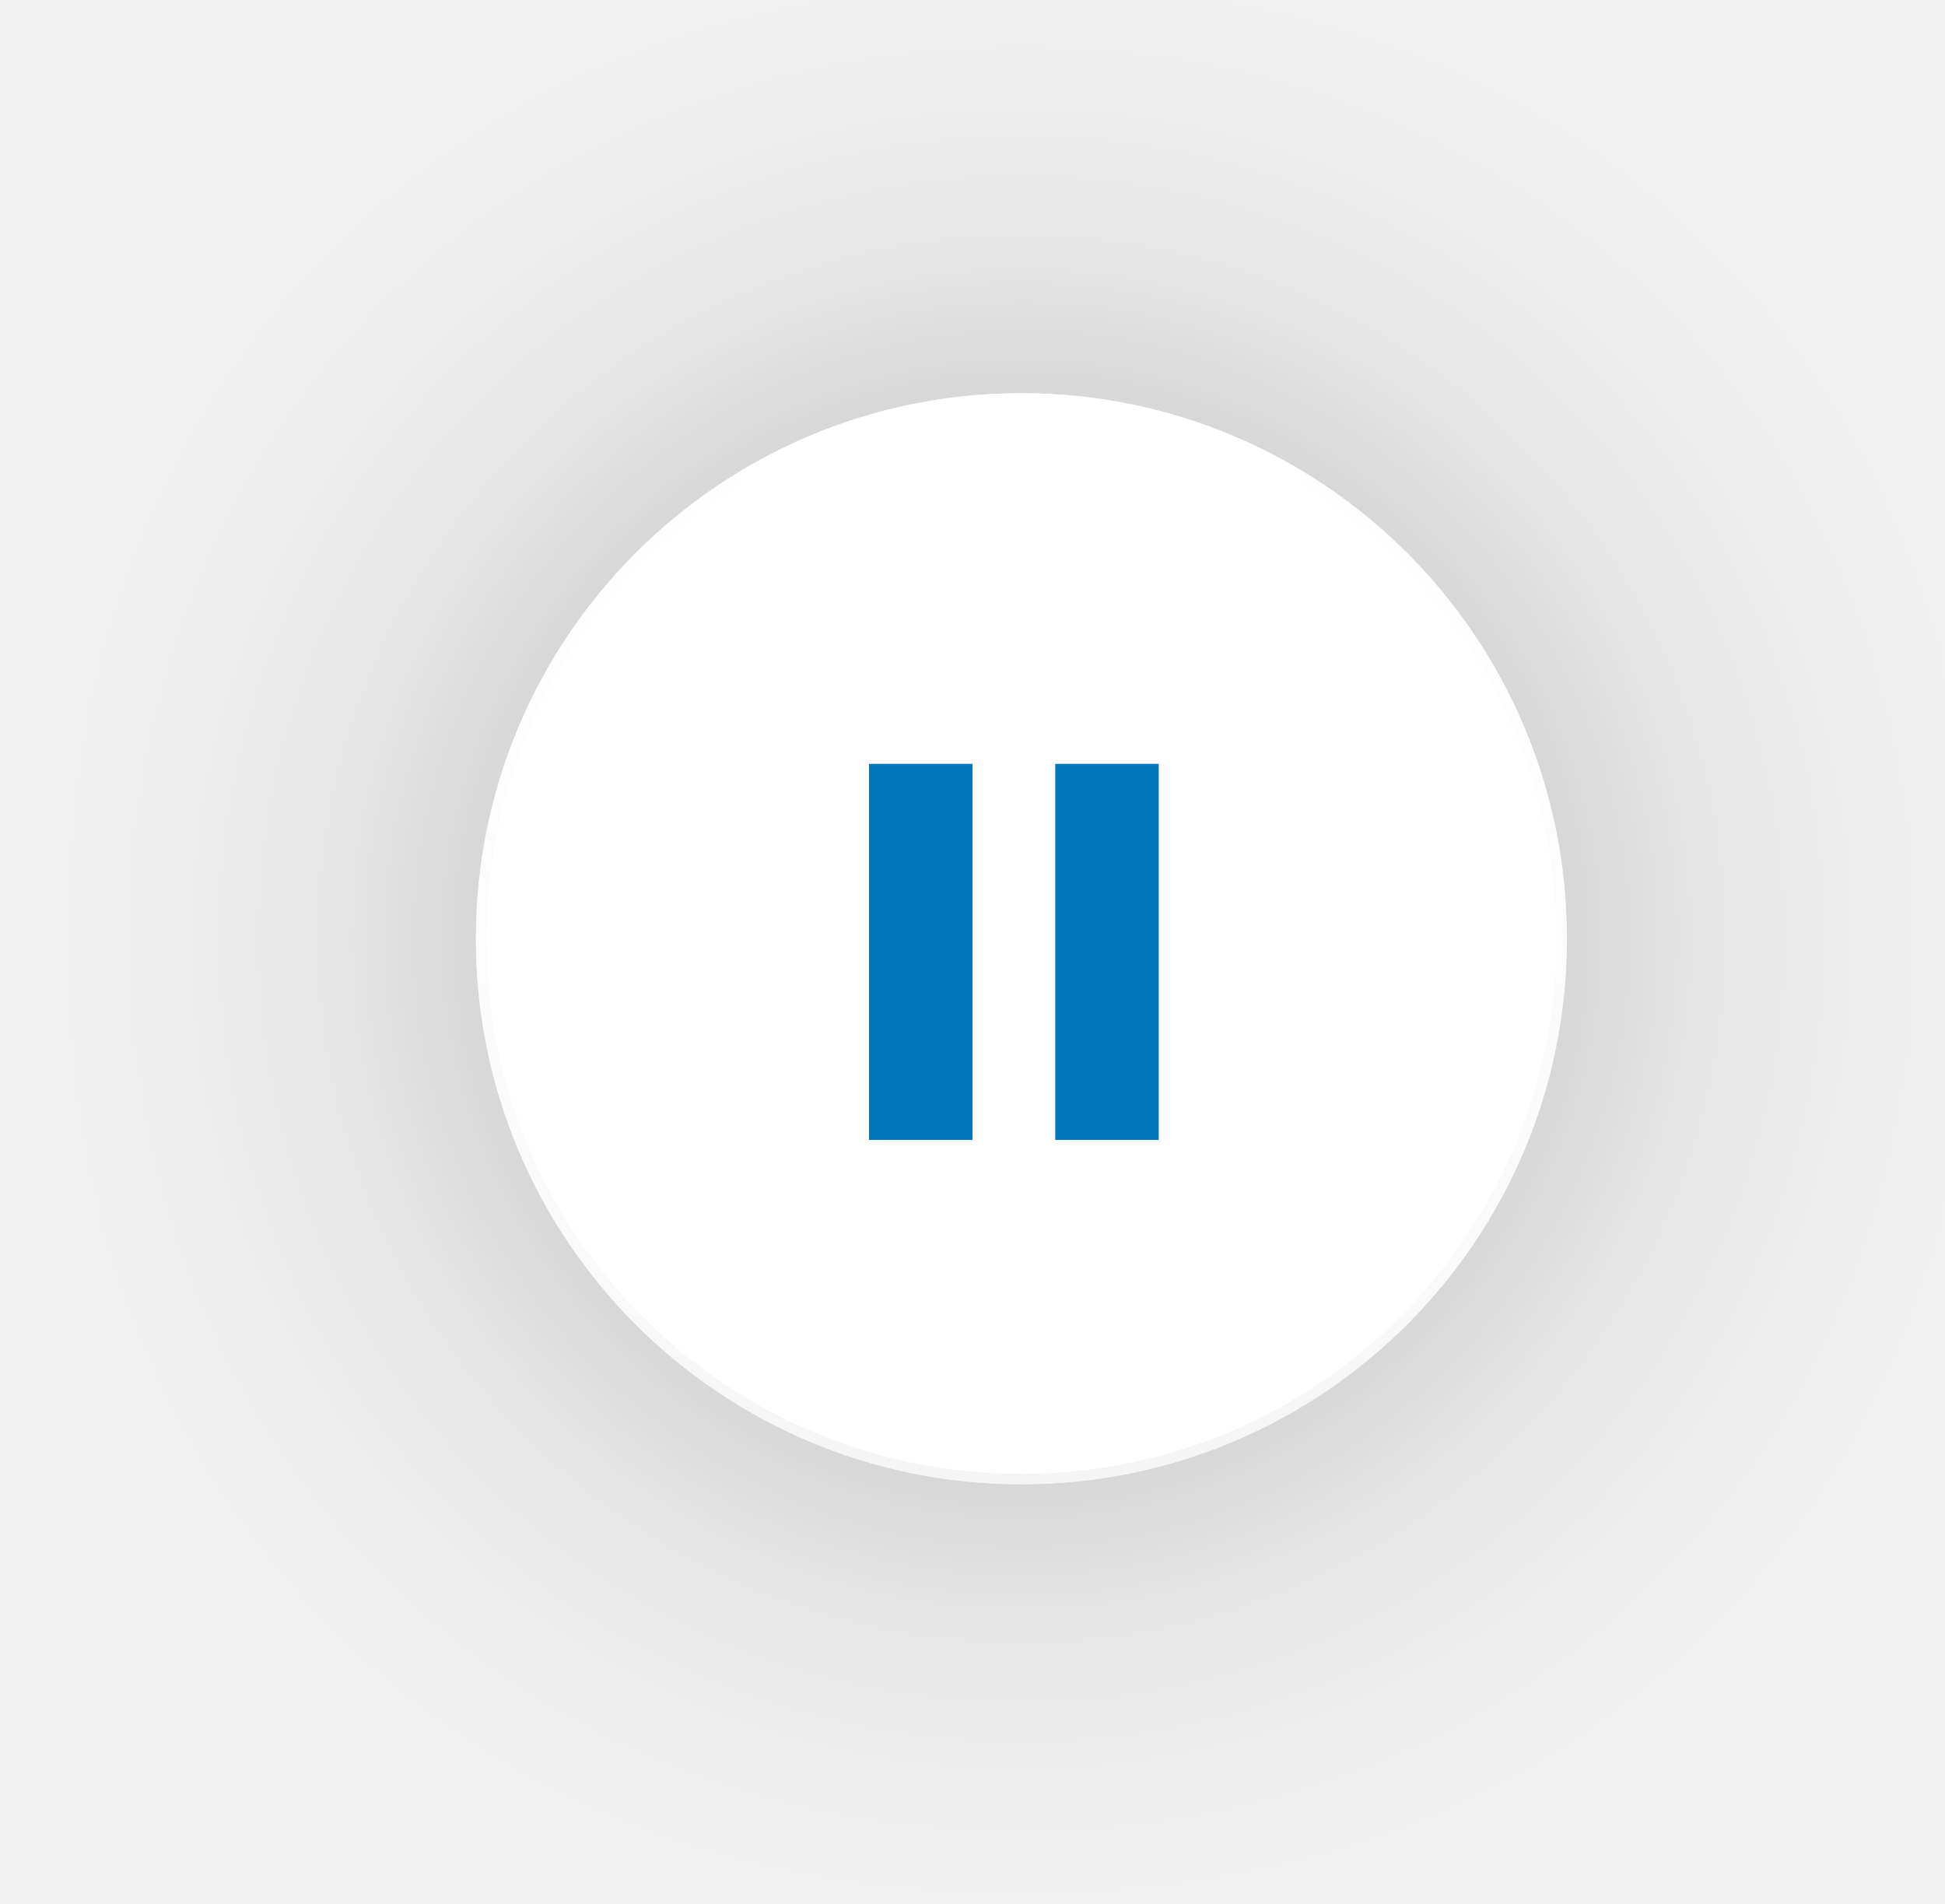
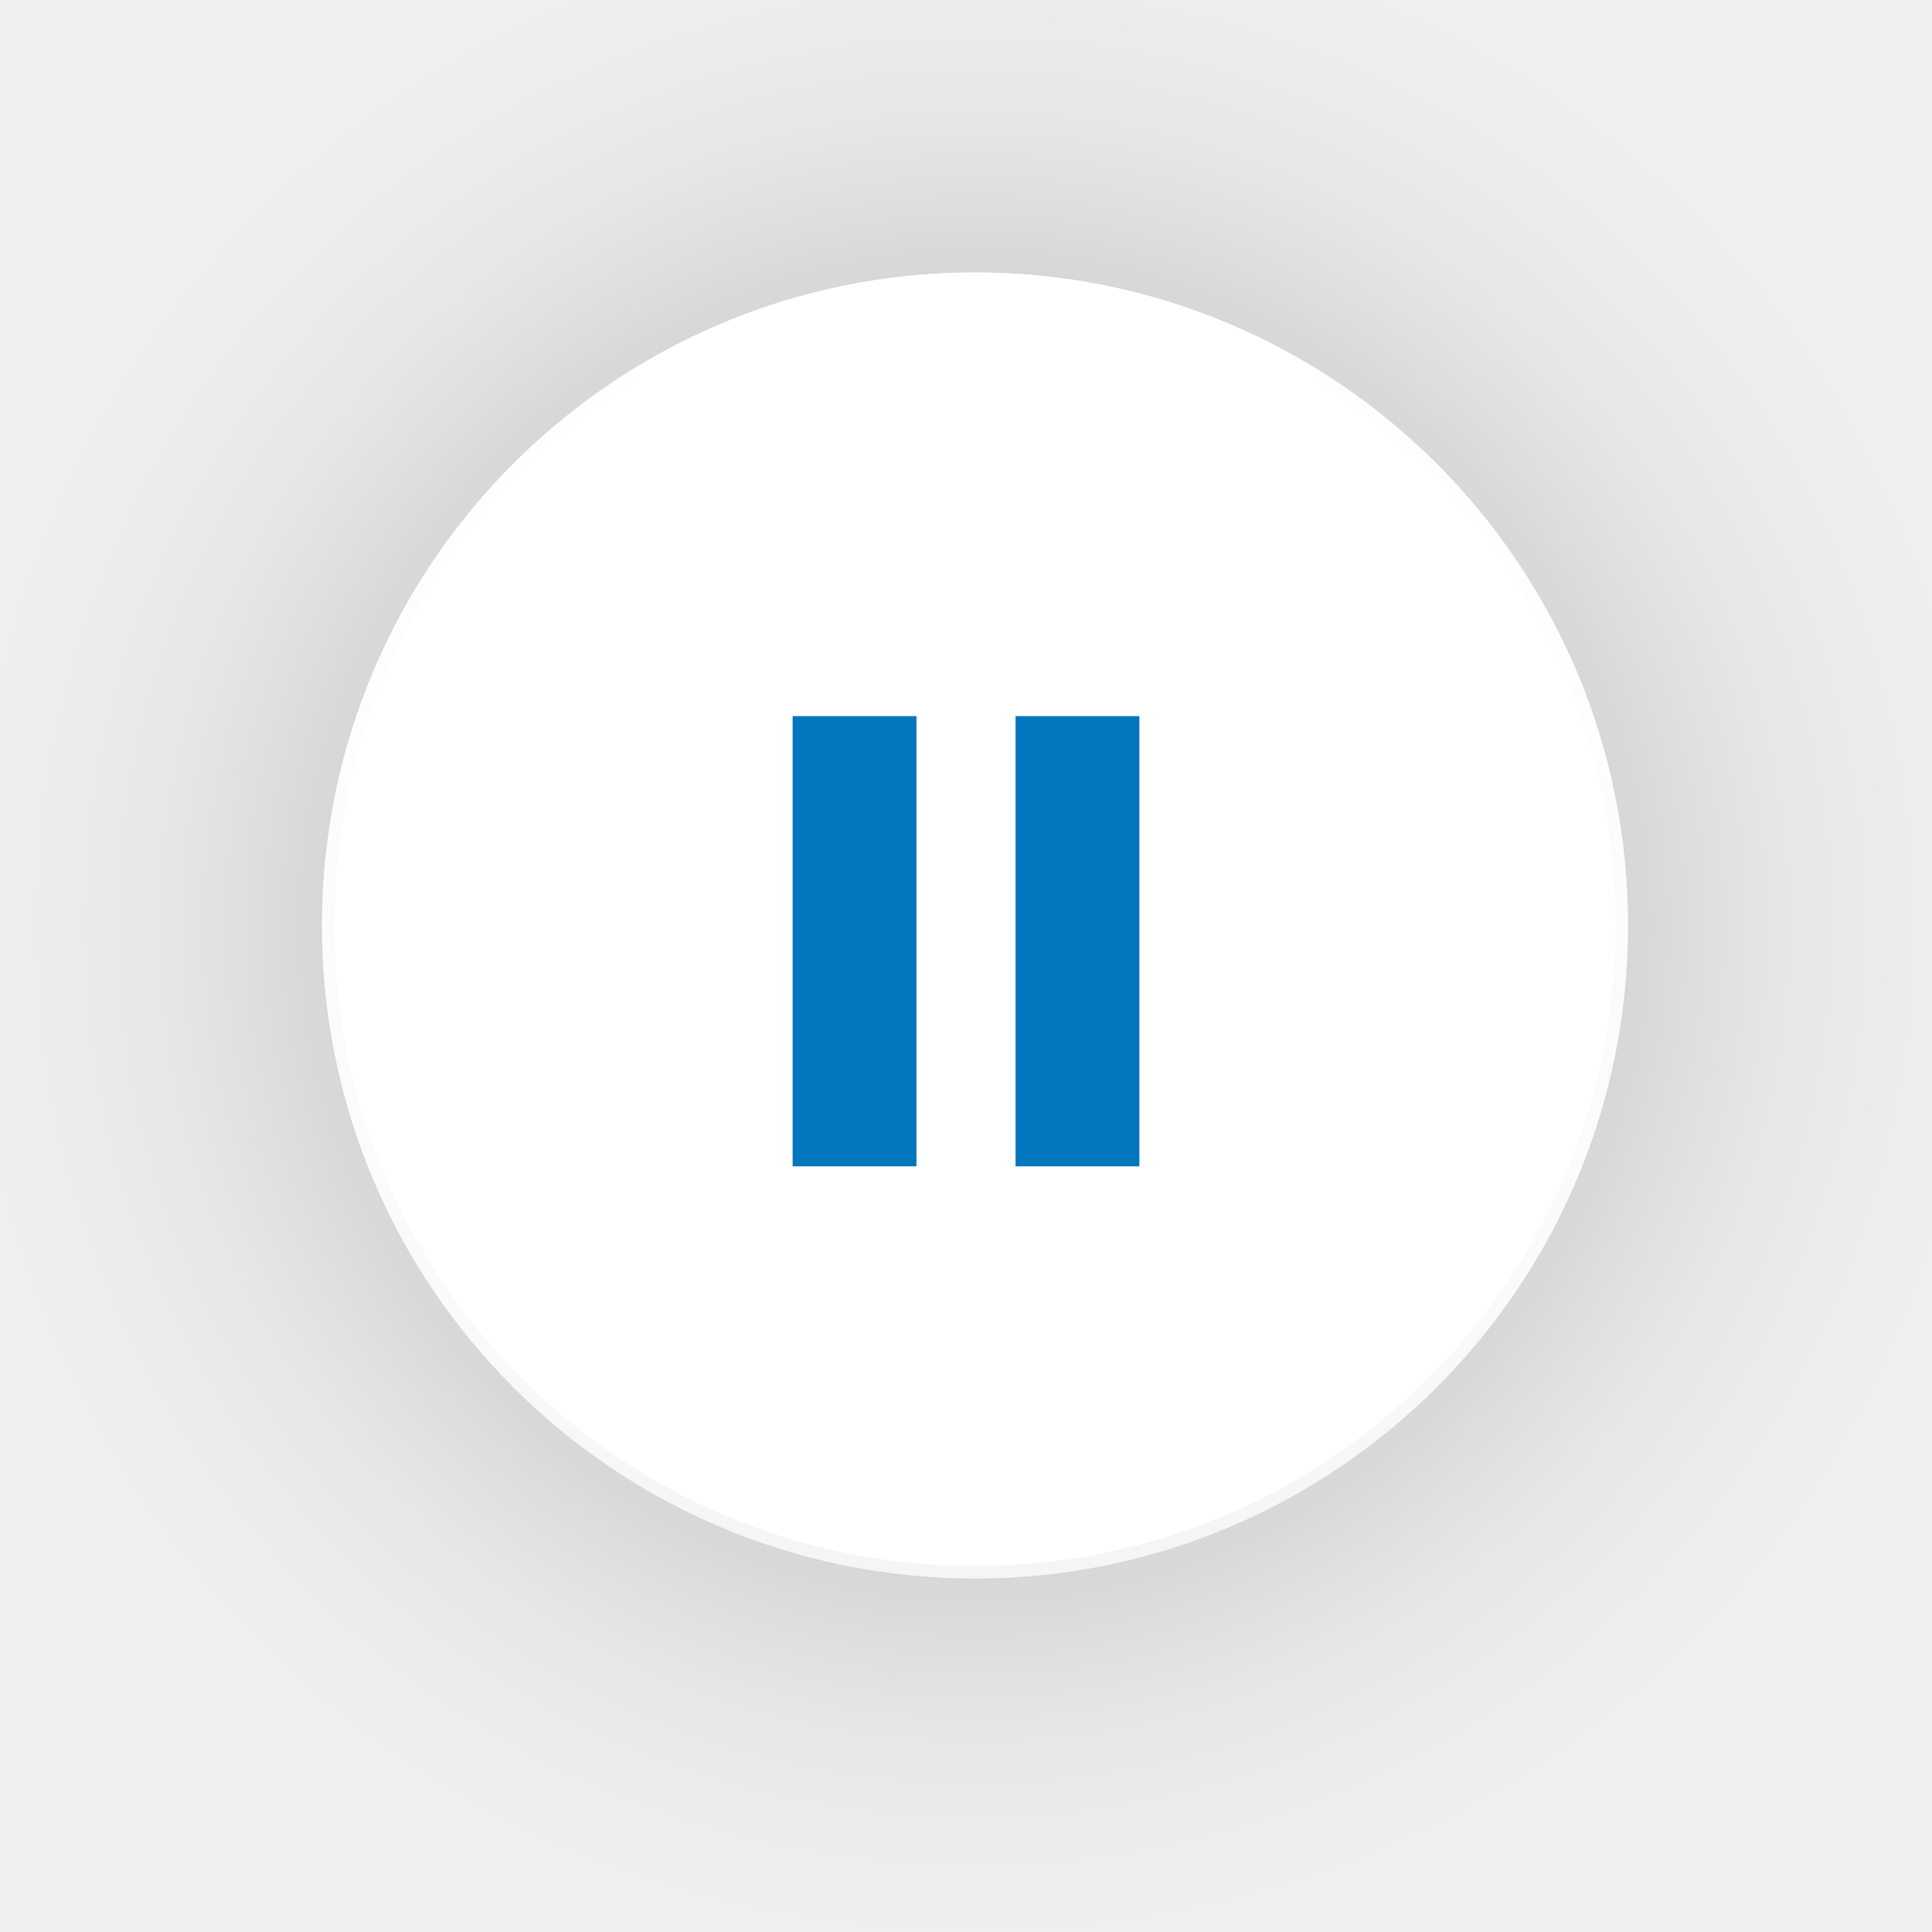
- <svg xmlns="http://www.w3.org/2000/svg" xmlns:xlink="http://www.w3.org/1999/xlink" width="94px" height="92px" viewBox="0 0 94 92" version="1.1">
+ <svg xmlns="http://www.w3.org/2000/svg" xmlns:xlink="http://www.w3.org/1999/xlink" width="78px" height="78px" viewBox="0 0 78 78" version="1.1">
  <defs>
    <linearGradient x1="50%" y1="0%" x2="50%" y2="99.021%" id="linearGradient-1">
      <stop stop-color="#000000" stop-opacity="0" offset="0%" />
      <stop stop-color="#000000" stop-opacity="0.02" offset="80%" />
      <stop stop-color="#000000" stop-opacity="0.04" offset="100%" />
    </linearGradient>
    <linearGradient x1="50%" y1="0%" x2="50%" y2="100%" id="linearGradient-2">
      <stop stop-color="#FFFFFF" stop-opacity="0.12" offset="0%" />
      <stop stop-color="#FFFFFF" stop-opacity="0.06" offset="20%" />
      <stop stop-color="#FFFFFF" stop-opacity="0" offset="100%" />
    </linearGradient>
    <circle id="path-3" cx="26.363" cy="26.363" r="26.363" />
    <filter x="-76.8%" y="-76.8%" width="253.6%" height="253.6%" filterUnits="objectBoundingBox" id="filter-4">
      <feOffset dx="0" dy="0" in="SourceAlpha" result="shadowOffsetOuter1" />
      <feGaussianBlur stdDeviation="13.5" in="shadowOffsetOuter1" result="shadowBlurOuter1" />
      <feComposite in="shadowBlurOuter1" in2="SourceAlpha" operator="out" result="shadowBlurOuter1" />
      <feColorMatrix values="0 0 0 0 0   0 0 0 0 0   0 0 0 0 0  0 0 0 0.238 0" type="matrix" in="shadowBlurOuter1" />
    </filter>
  </defs>
  <g id="Page-1" stroke="none" stroke-width="1" fill="none" fill-rule="evenodd">
-     <g id="fab" transform="translate(23, 19)">
+     <g id="fab" transform="translate(13, 11)">
      <g id="button-bg">
        <use fill="black" fill-opacity="1" filter="url(#filter-4)" xlink:href="#path-3" />
        <use fill="#FFFFFF" fill-rule="evenodd" xlink:href="#path-3" />
        <circle stroke="url(#linearGradient-1)" stroke-width="0.5" cx="26.363" cy="26.363" r="26.113" />
        <circle stroke="url(#linearGradient-2)" stroke-width="0.5" cx="26.363" cy="26.363" r="26.113" />
      </g>
    </g>
-     <g id="noun_975733_cc" transform="translate(39, 36)" fill-rule="nonzero" fill="#FFFFFF">
+     <g id="noun_975733_cc" transform="translate(29, 28)" fill-rule="nonzero" fill="#FFFFFF">
      <g id="Group" transform="translate(0, 0.179789)">
        <path d="M15.347,0.01 C15.163,0.035 14.988,0.123 14.859,0.257 L0.838,14.404 C0.713,14.529 0.629,14.695 0.602,14.871 L0.009,18.658 C-0.075,19.184 0.448,19.712 0.969,19.627 L4.72,19.028 C4.894,19.001 5.058,18.916 5.183,18.791 L19.195,4.644 C19.506,4.33 19.506,3.759 19.195,3.446 L16.036,0.257 C15.825,0.068 15.593,-0.034 15.347,0.01 L15.347,0.01 Z M15.443,2.054 L17.424,4.045 L16.83,4.635 L14.859,2.644 L15.443,2.054 Z M13.672,3.842 L15.644,5.833 L4.982,16.597 L3.01,14.606 L13.672,3.842 Z M2.112,16.095 L3.508,17.504 L1.85,17.769 L2.112,16.095 Z" id="Shape" />
      </g>
    </g>
-     <path d="M44.5,39.412 L44.5,52.588" id="Line-3" stroke="#0277BD" stroke-width="5" stroke-linecap="square" />
-     <path d="M53.5,39.412 L53.5,52.588" id="Line-3" stroke="#0277BD" stroke-width="5" stroke-linecap="square" />
+     <path d="M34.5,31.412 L34.5,44.588" id="Line-3" stroke="#0277BD" stroke-width="5" stroke-linecap="square" />
+     <path d="M43.5,31.412 L43.5,44.588" id="Line-3" stroke="#0277BD" stroke-width="5" stroke-linecap="square" />
  </g>
</svg>
